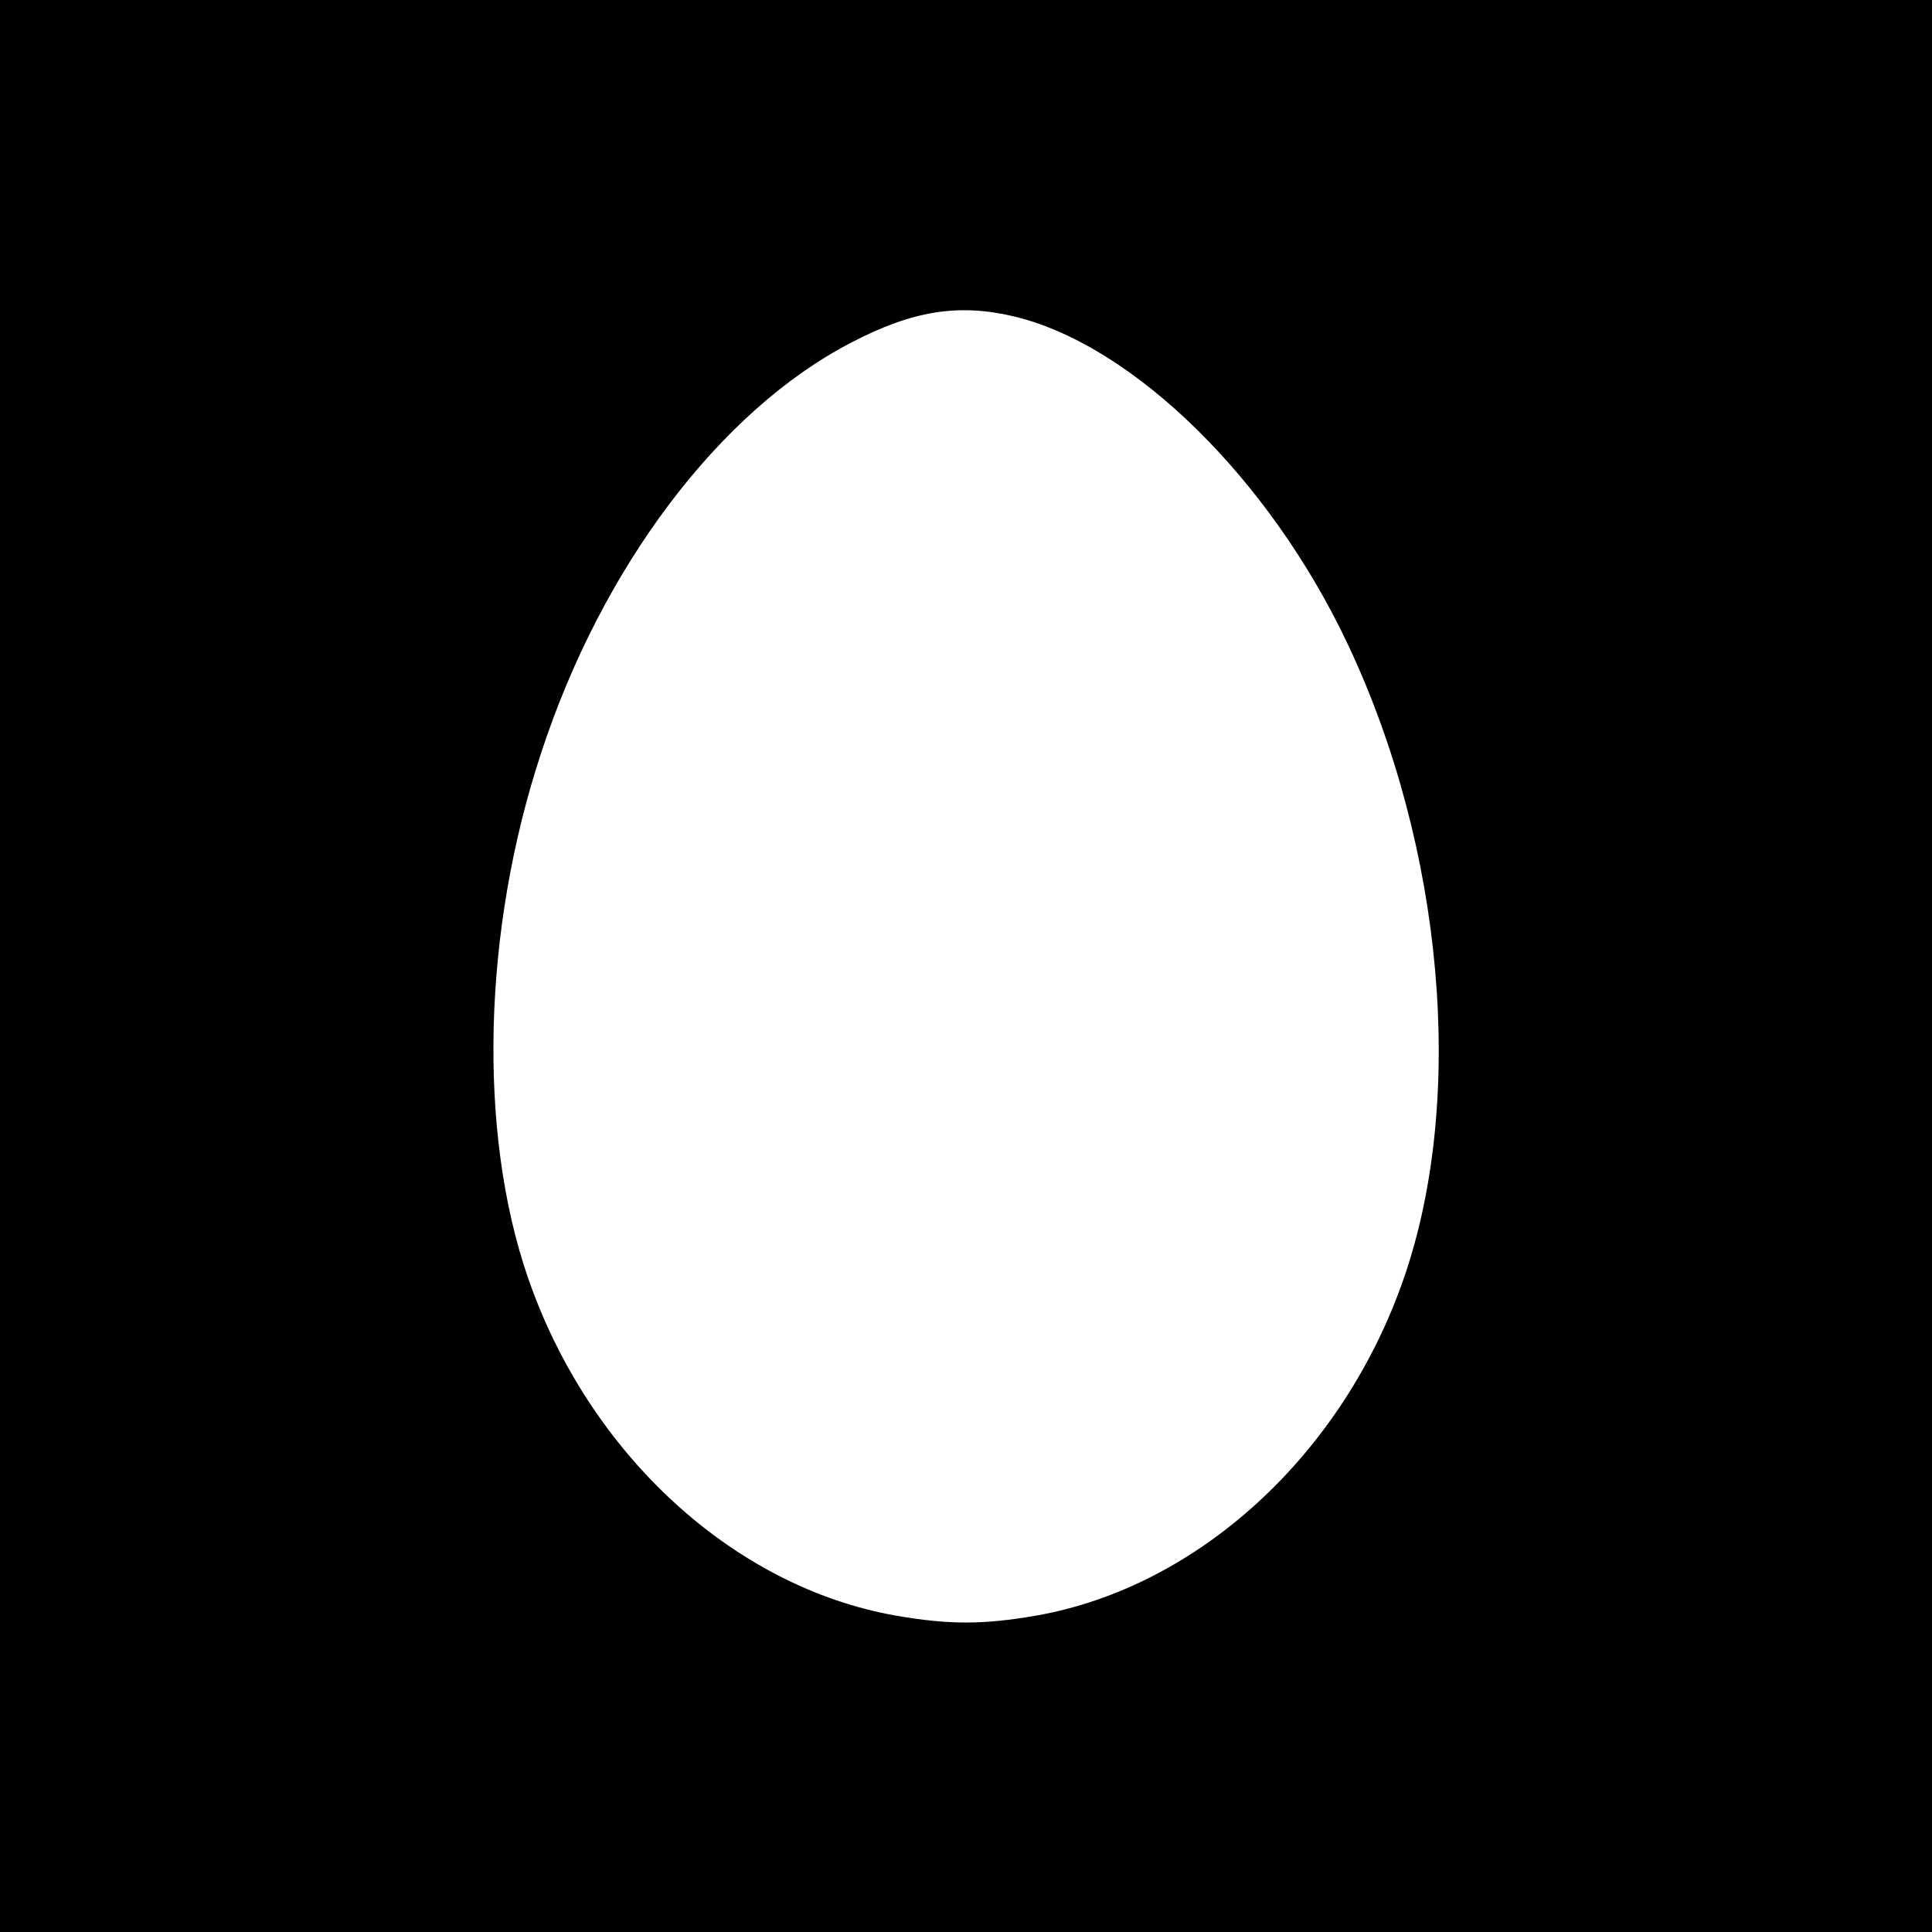
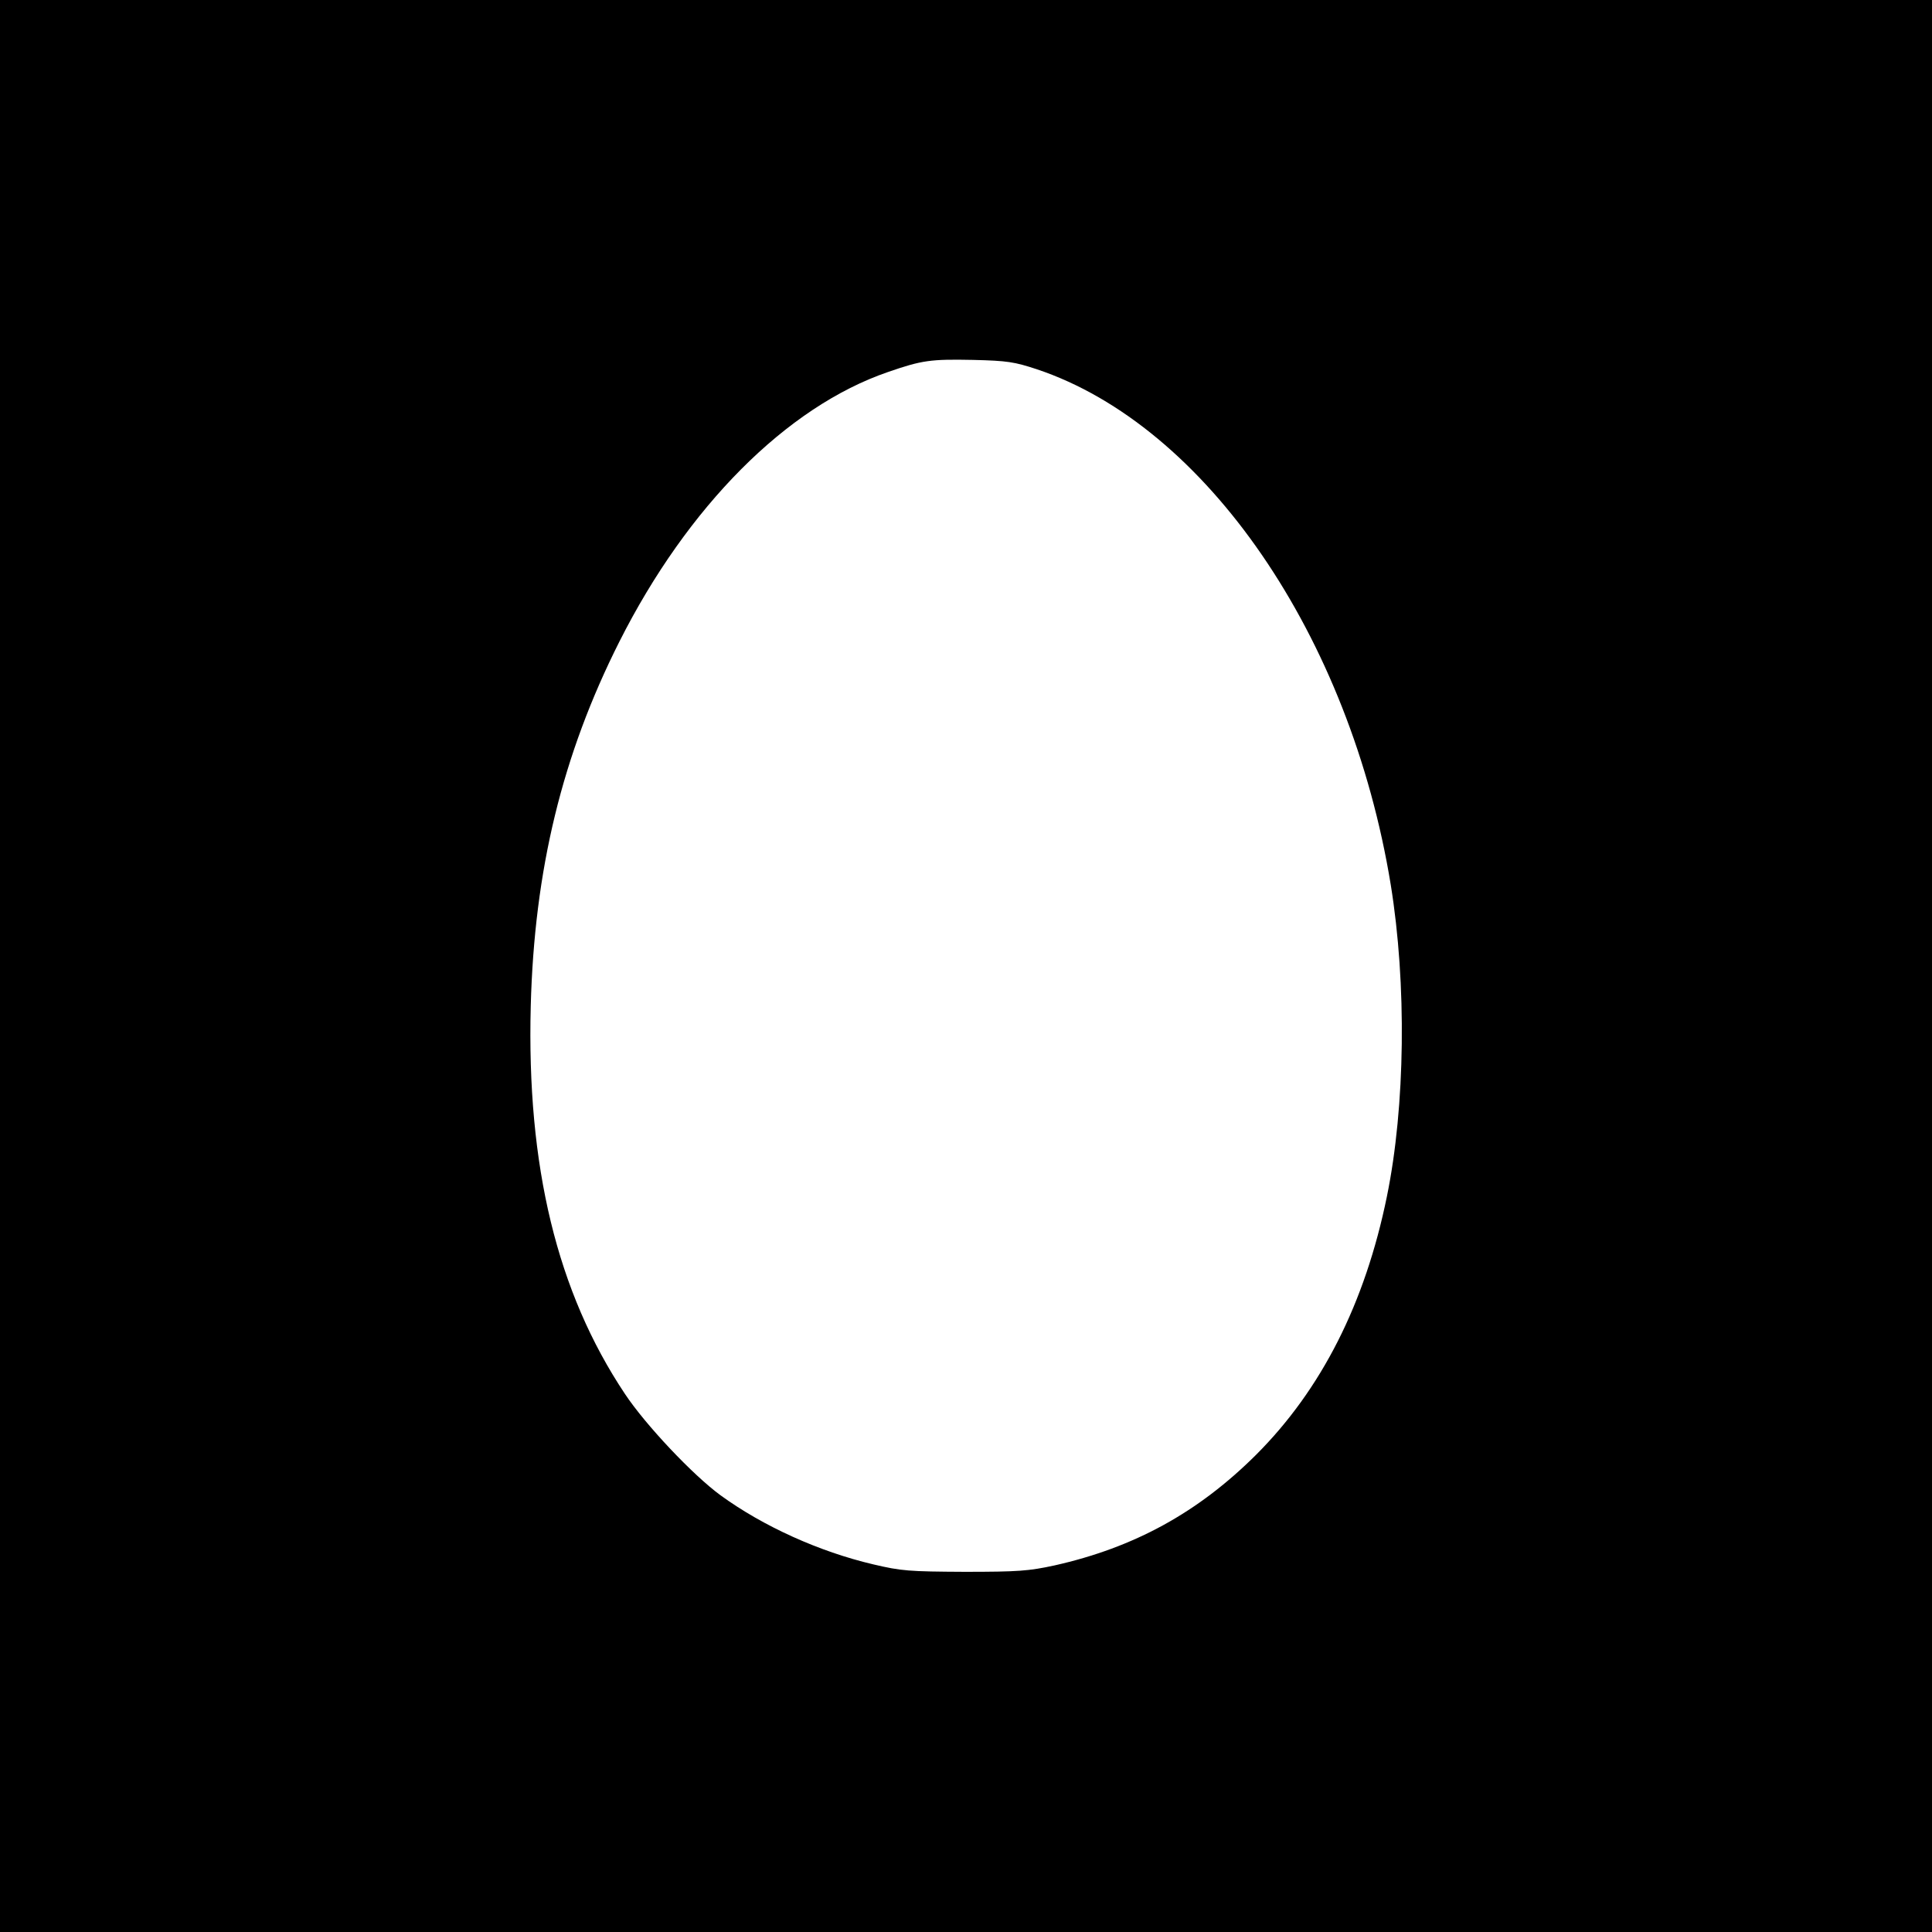
- <svg xmlns="http://www.w3.org/2000/svg" version="1" width="533.333" height="533.333" viewBox="0 0 400 400">
-   <path d="M0 200v200h400V0H0v200zM209.9 65.5c24.7 5.9 53 33.6 69.2 68 19.8 42 24.4 93.9 11.6 131-12.6 36.6-42.6 64.1-76.2 70-11 1.9-18 1.9-29 0-33.6-5.9-63.6-33.4-76.2-70-10.4-30.2-9.4-71.8 2.7-108.5 12.6-38.6 37-70.9 64.1-85 12.8-6.7 22.3-8.2 33.8-5.5z" />
+ <svg xmlns="http://www.w3.org/2000/svg" version="1" width="933.333" height="933.333" viewBox="0 0 700 700">
+   <path d="M0 350v350h700V0H0v350zm375.7-216.2c61.2 20.5 113.5 96.7 128.2 186.8 5.8 35.8 5.3 80.2-1.4 112.9-7.9 38.7-23.7 69.9-47.4 93.6-21 20.9-44.1 33.6-73.1 40.1-9.3 2-13 2.3-32.5 2.3-20.2-.1-22.9-.3-33.1-2.7-19.6-4.6-39.9-13.8-55.3-25-10-7.3-27.2-25.5-34.7-36.8-24.6-36.9-35.6-82.5-34.1-140.5 1.3-49.4 11.4-90.9 32.1-132 24.7-49 60.6-85.1 97.3-97.7 12.4-4.3 15.5-4.7 30.8-4.4 12.5.3 15 .7 23.2 3.4z" />
</svg>
